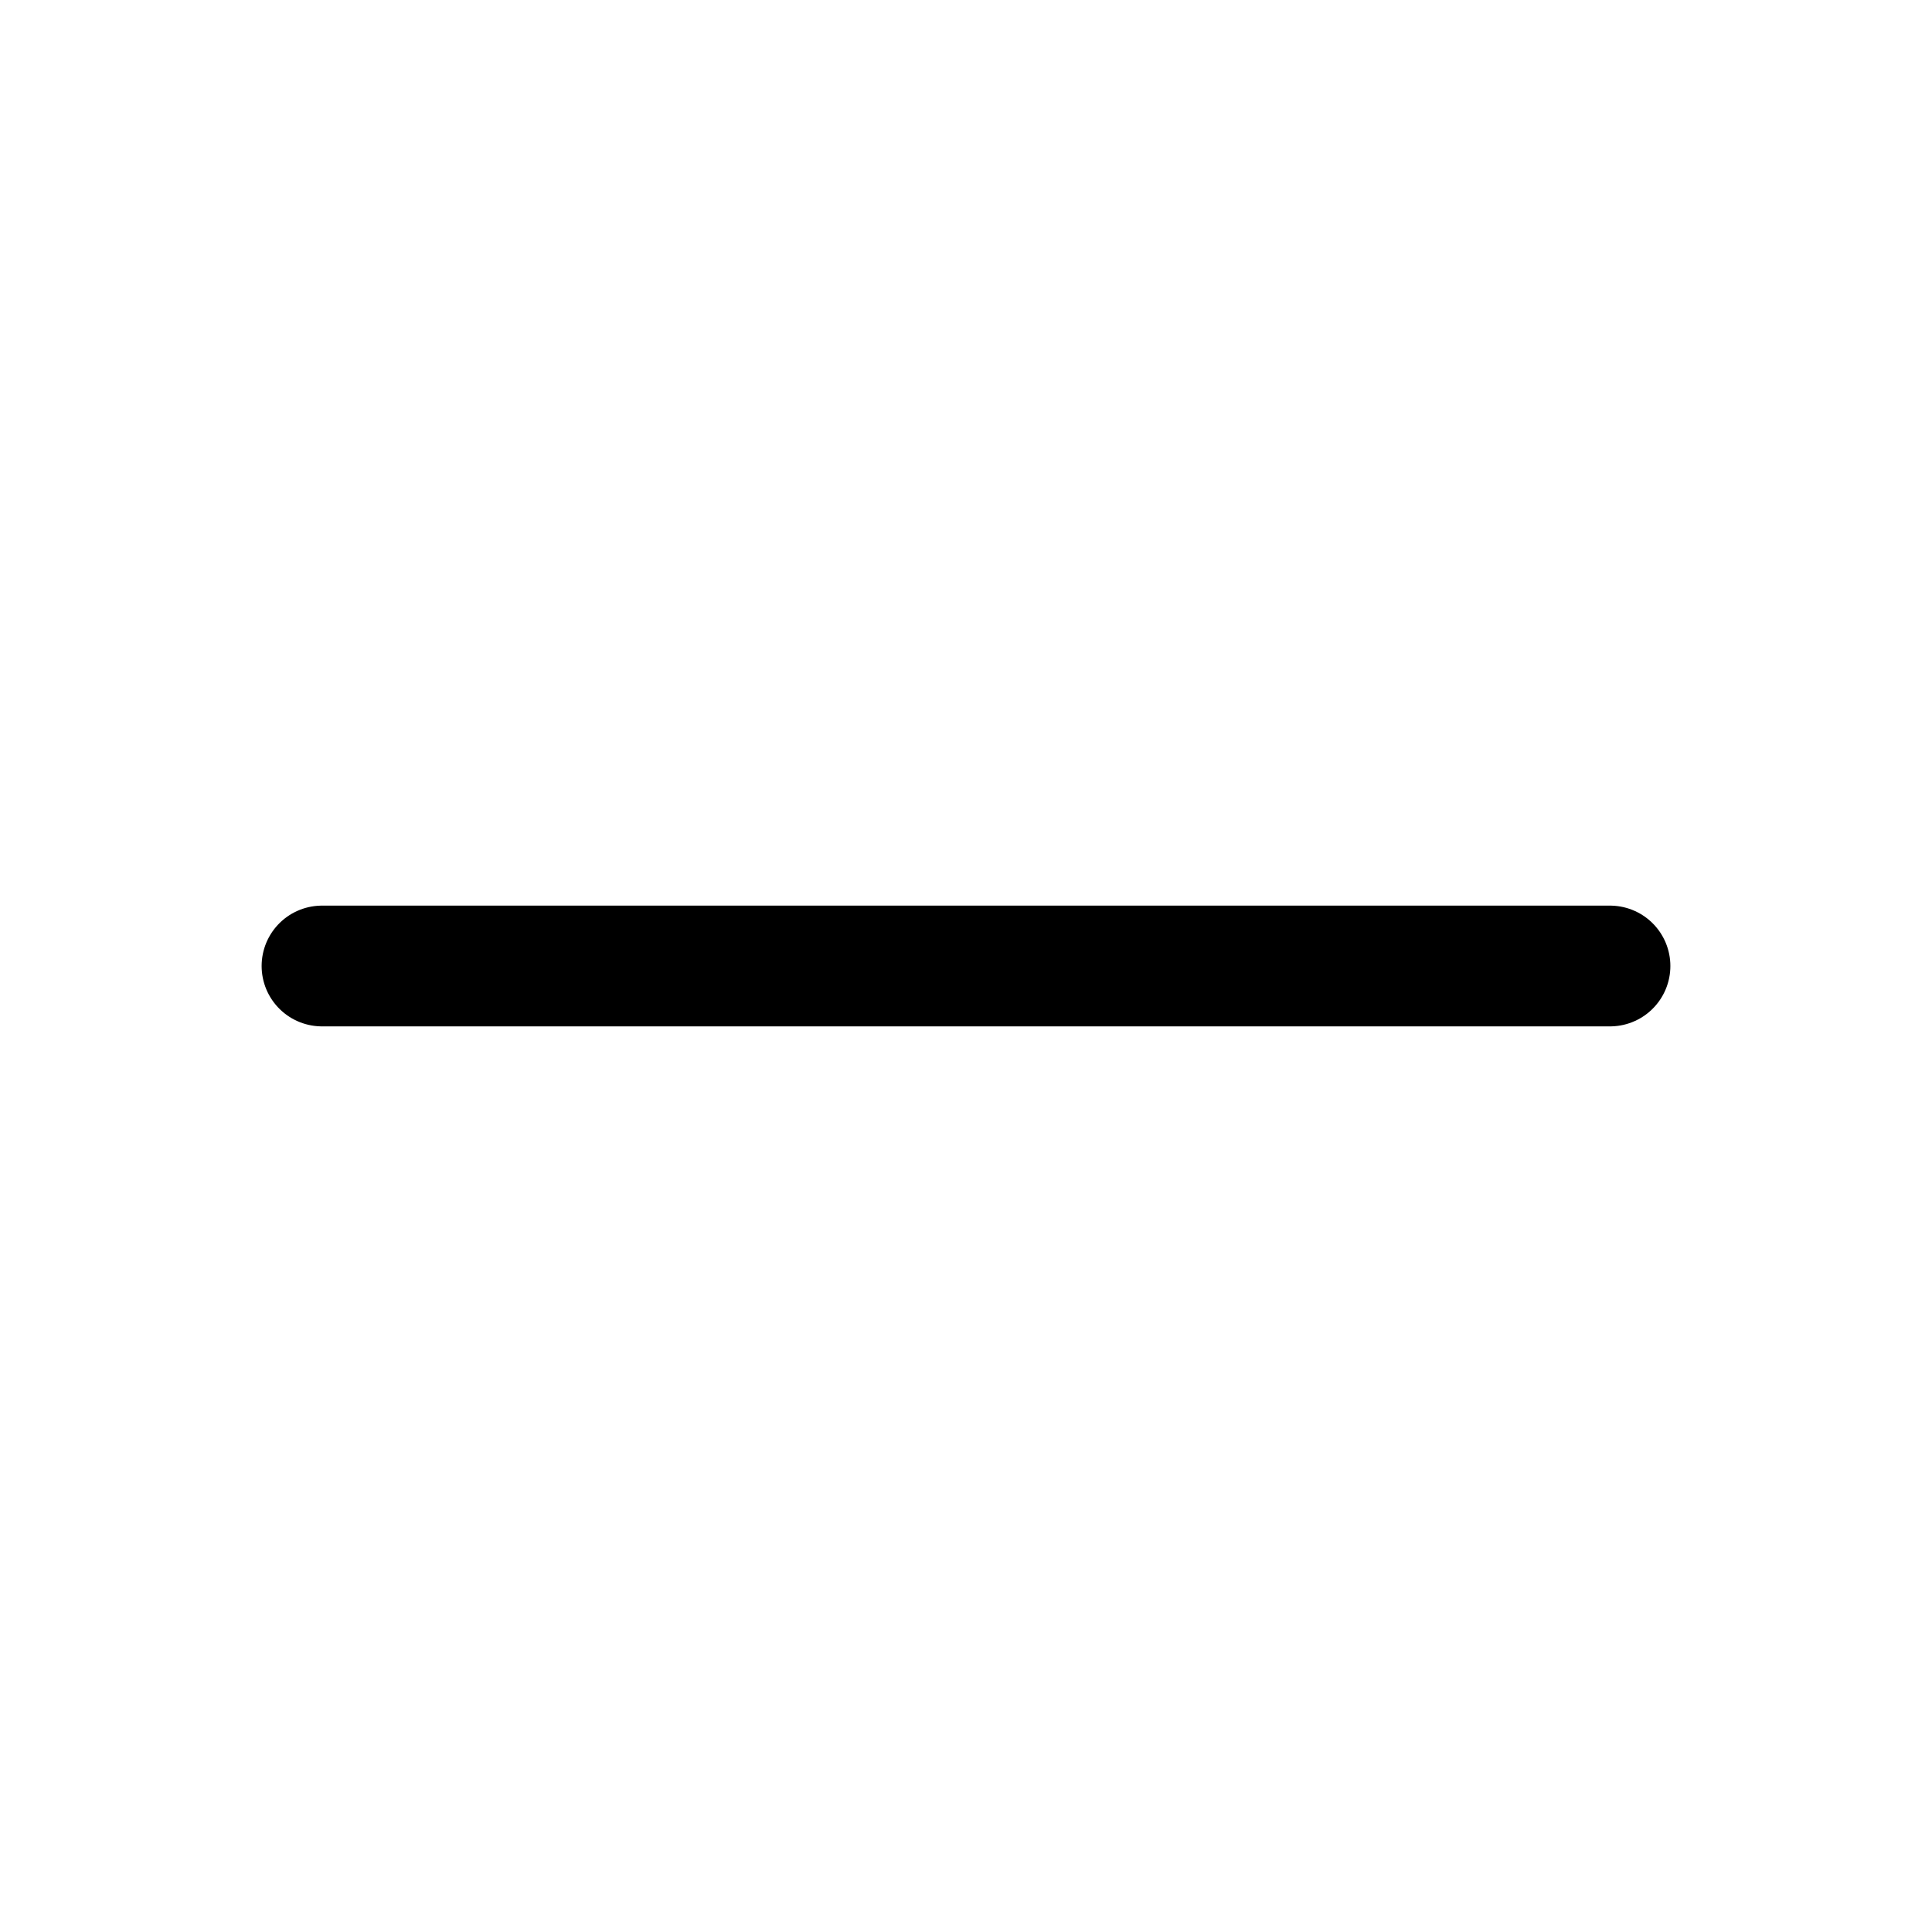
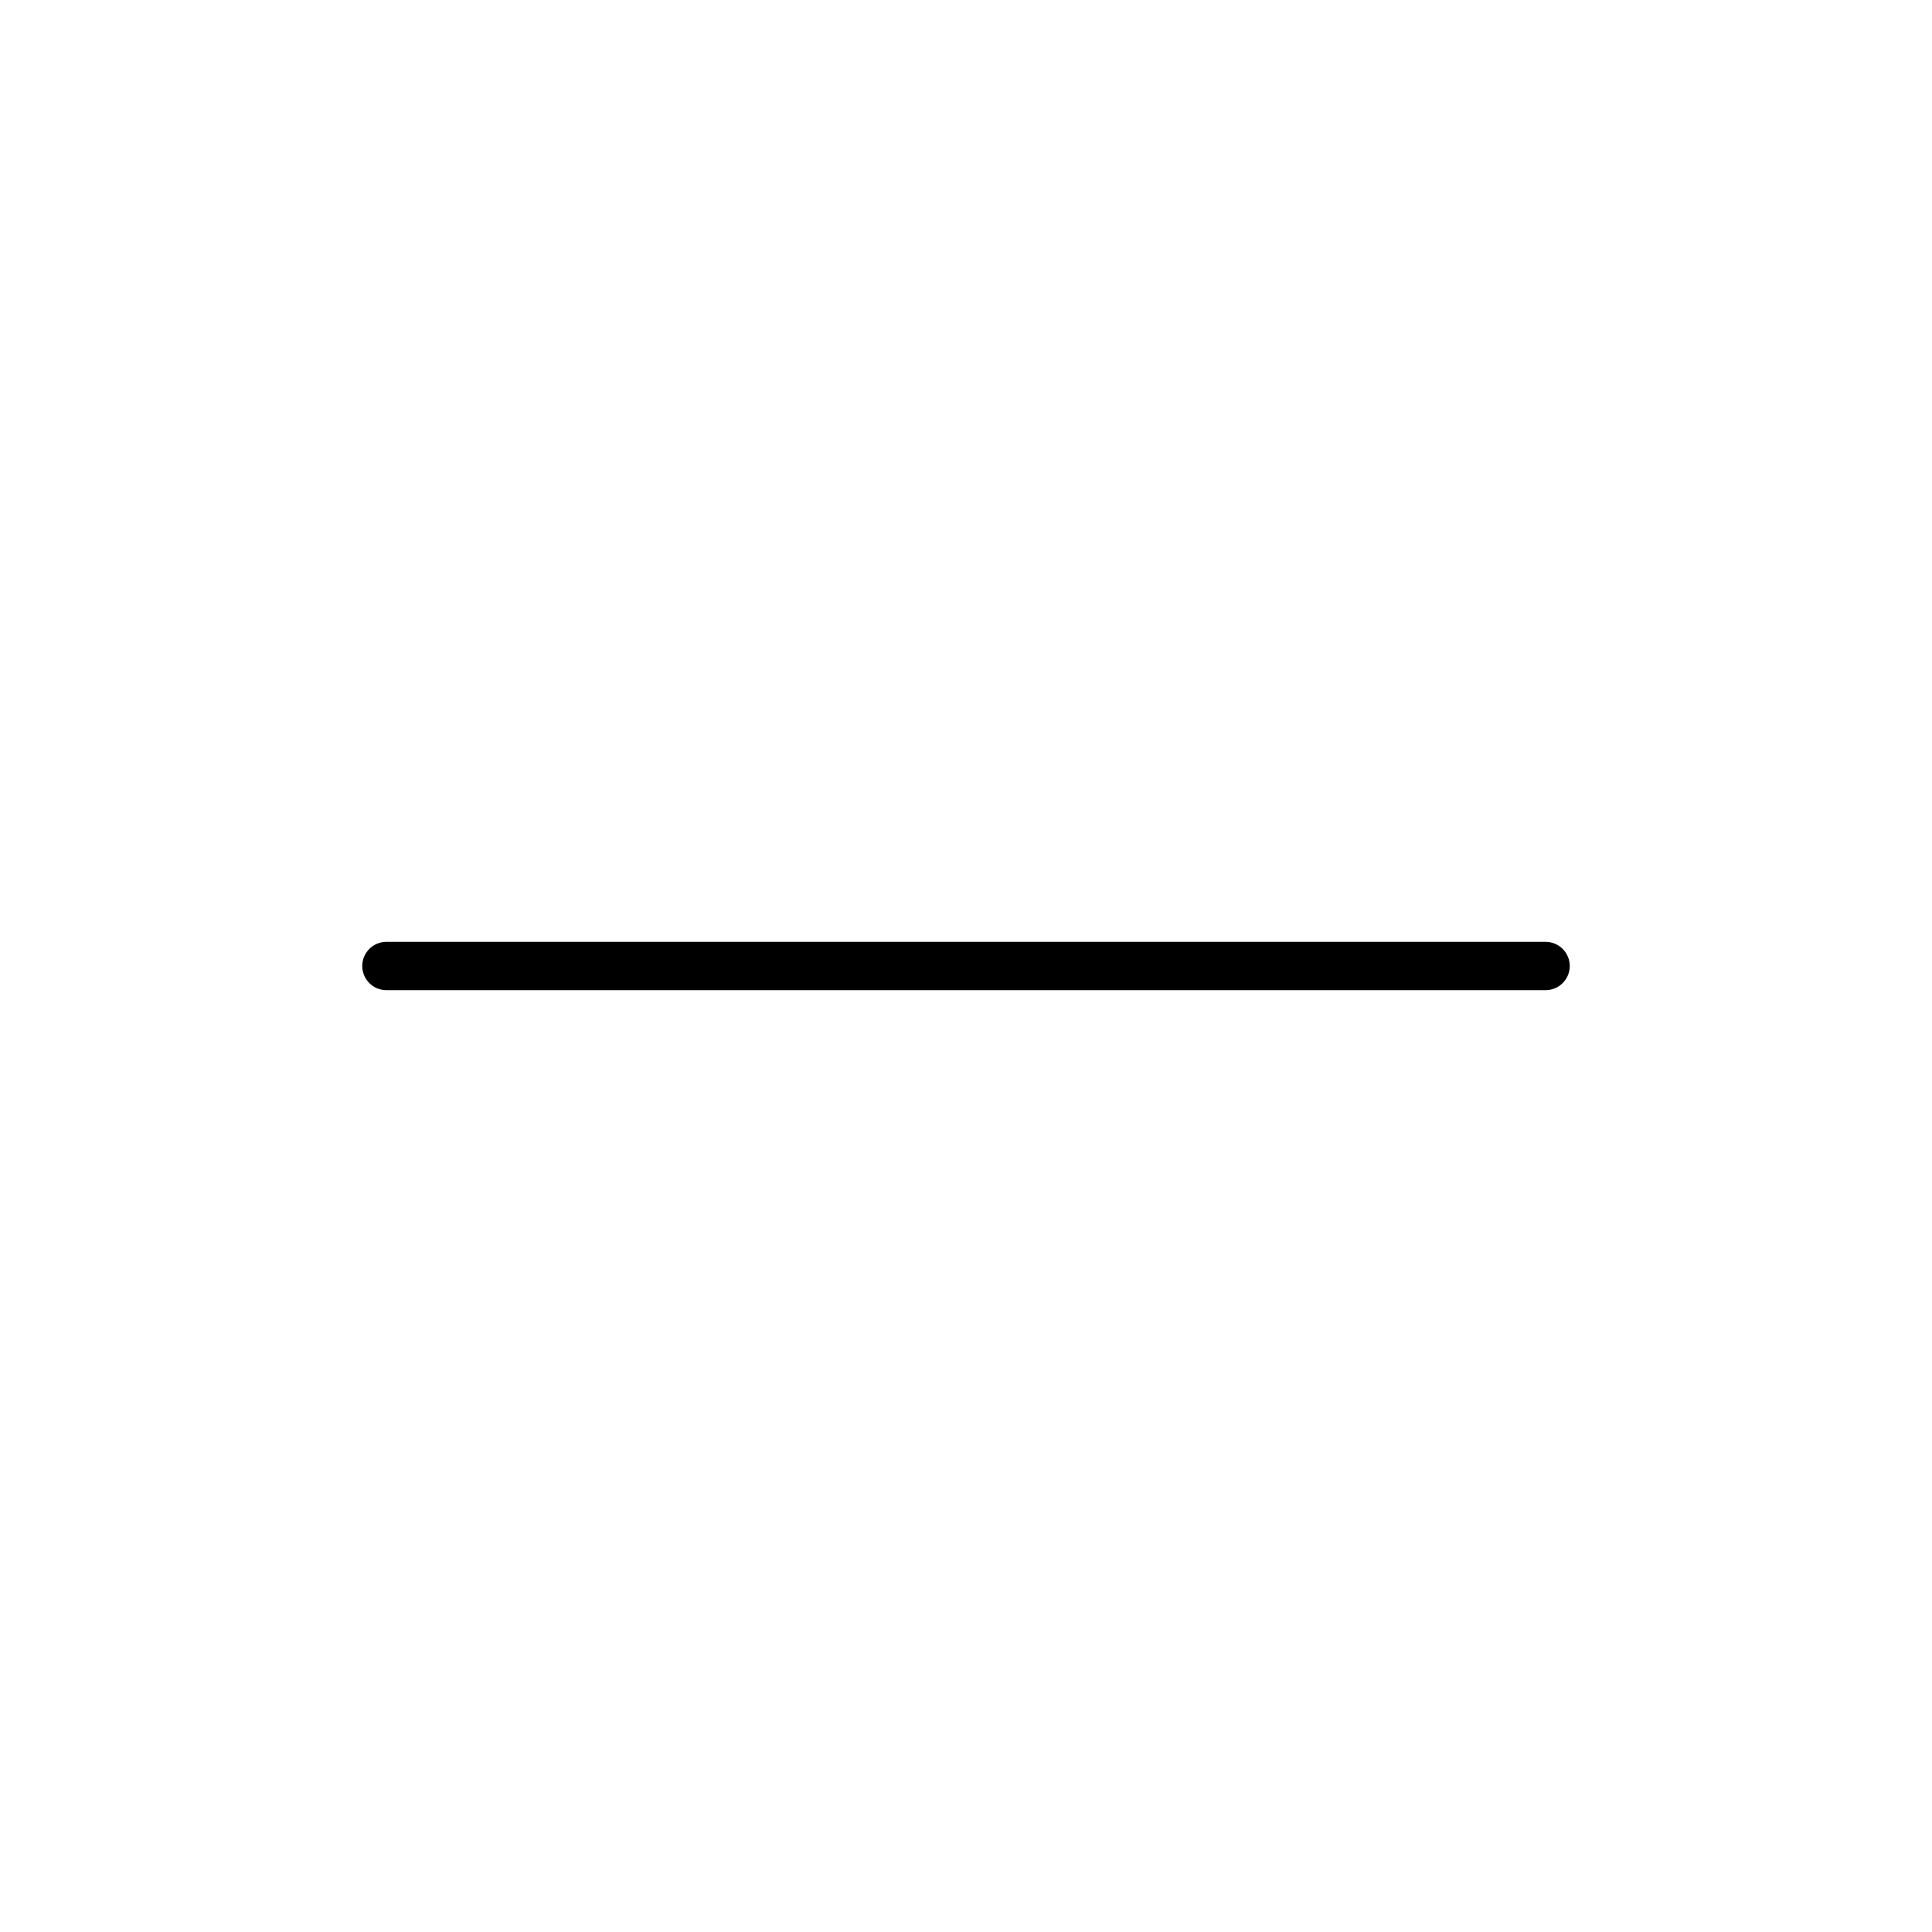
- <svg xmlns="http://www.w3.org/2000/svg" id="svg-minus" viewBox="0 0 24 24">
-   <path fill="none" stroke="currentColor" stroke-linecap="round" stroke-linejoin="round" stroke-width="1.5" d="M4 12h16" />
+ <svg xmlns="http://www.w3.org/2000/svg" id="svg-minus" viewBox="2 2 20 20" fill="none">
+   <path d="M6 12H18" stroke="currentColor" stroke-width="0.5px" stroke-linecap="round" stroke-linejoin="round" />
</svg>
